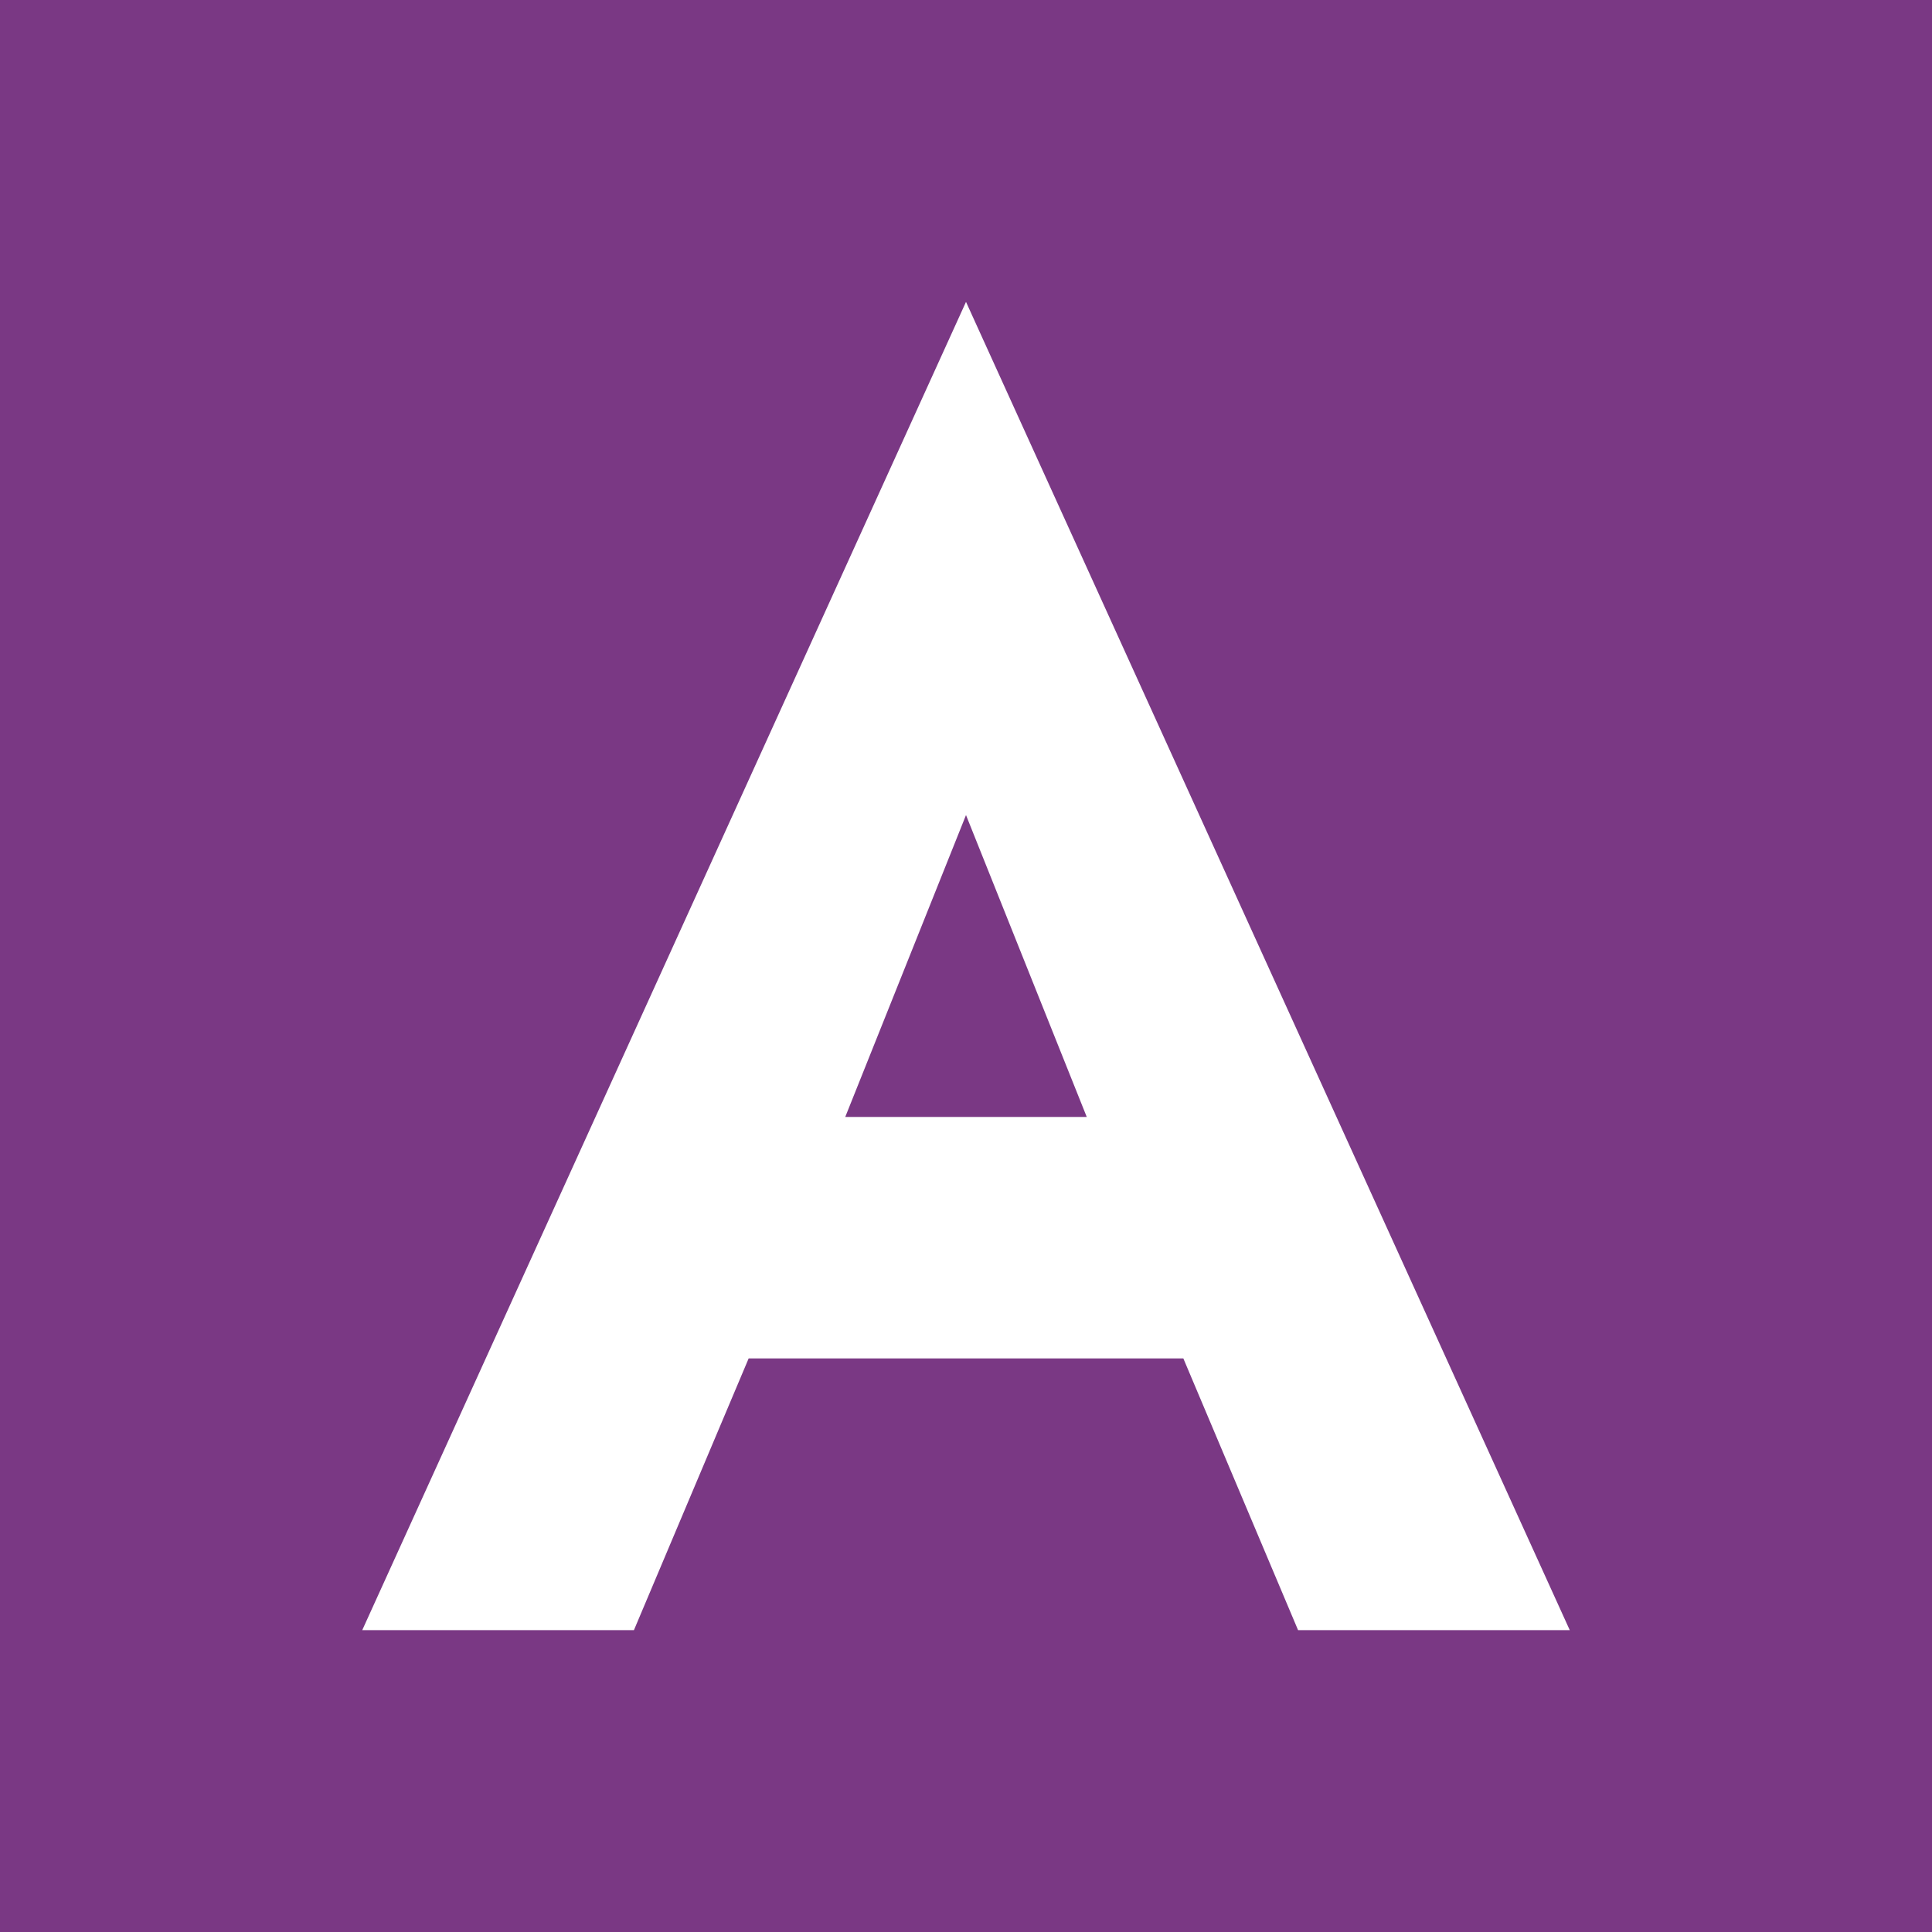
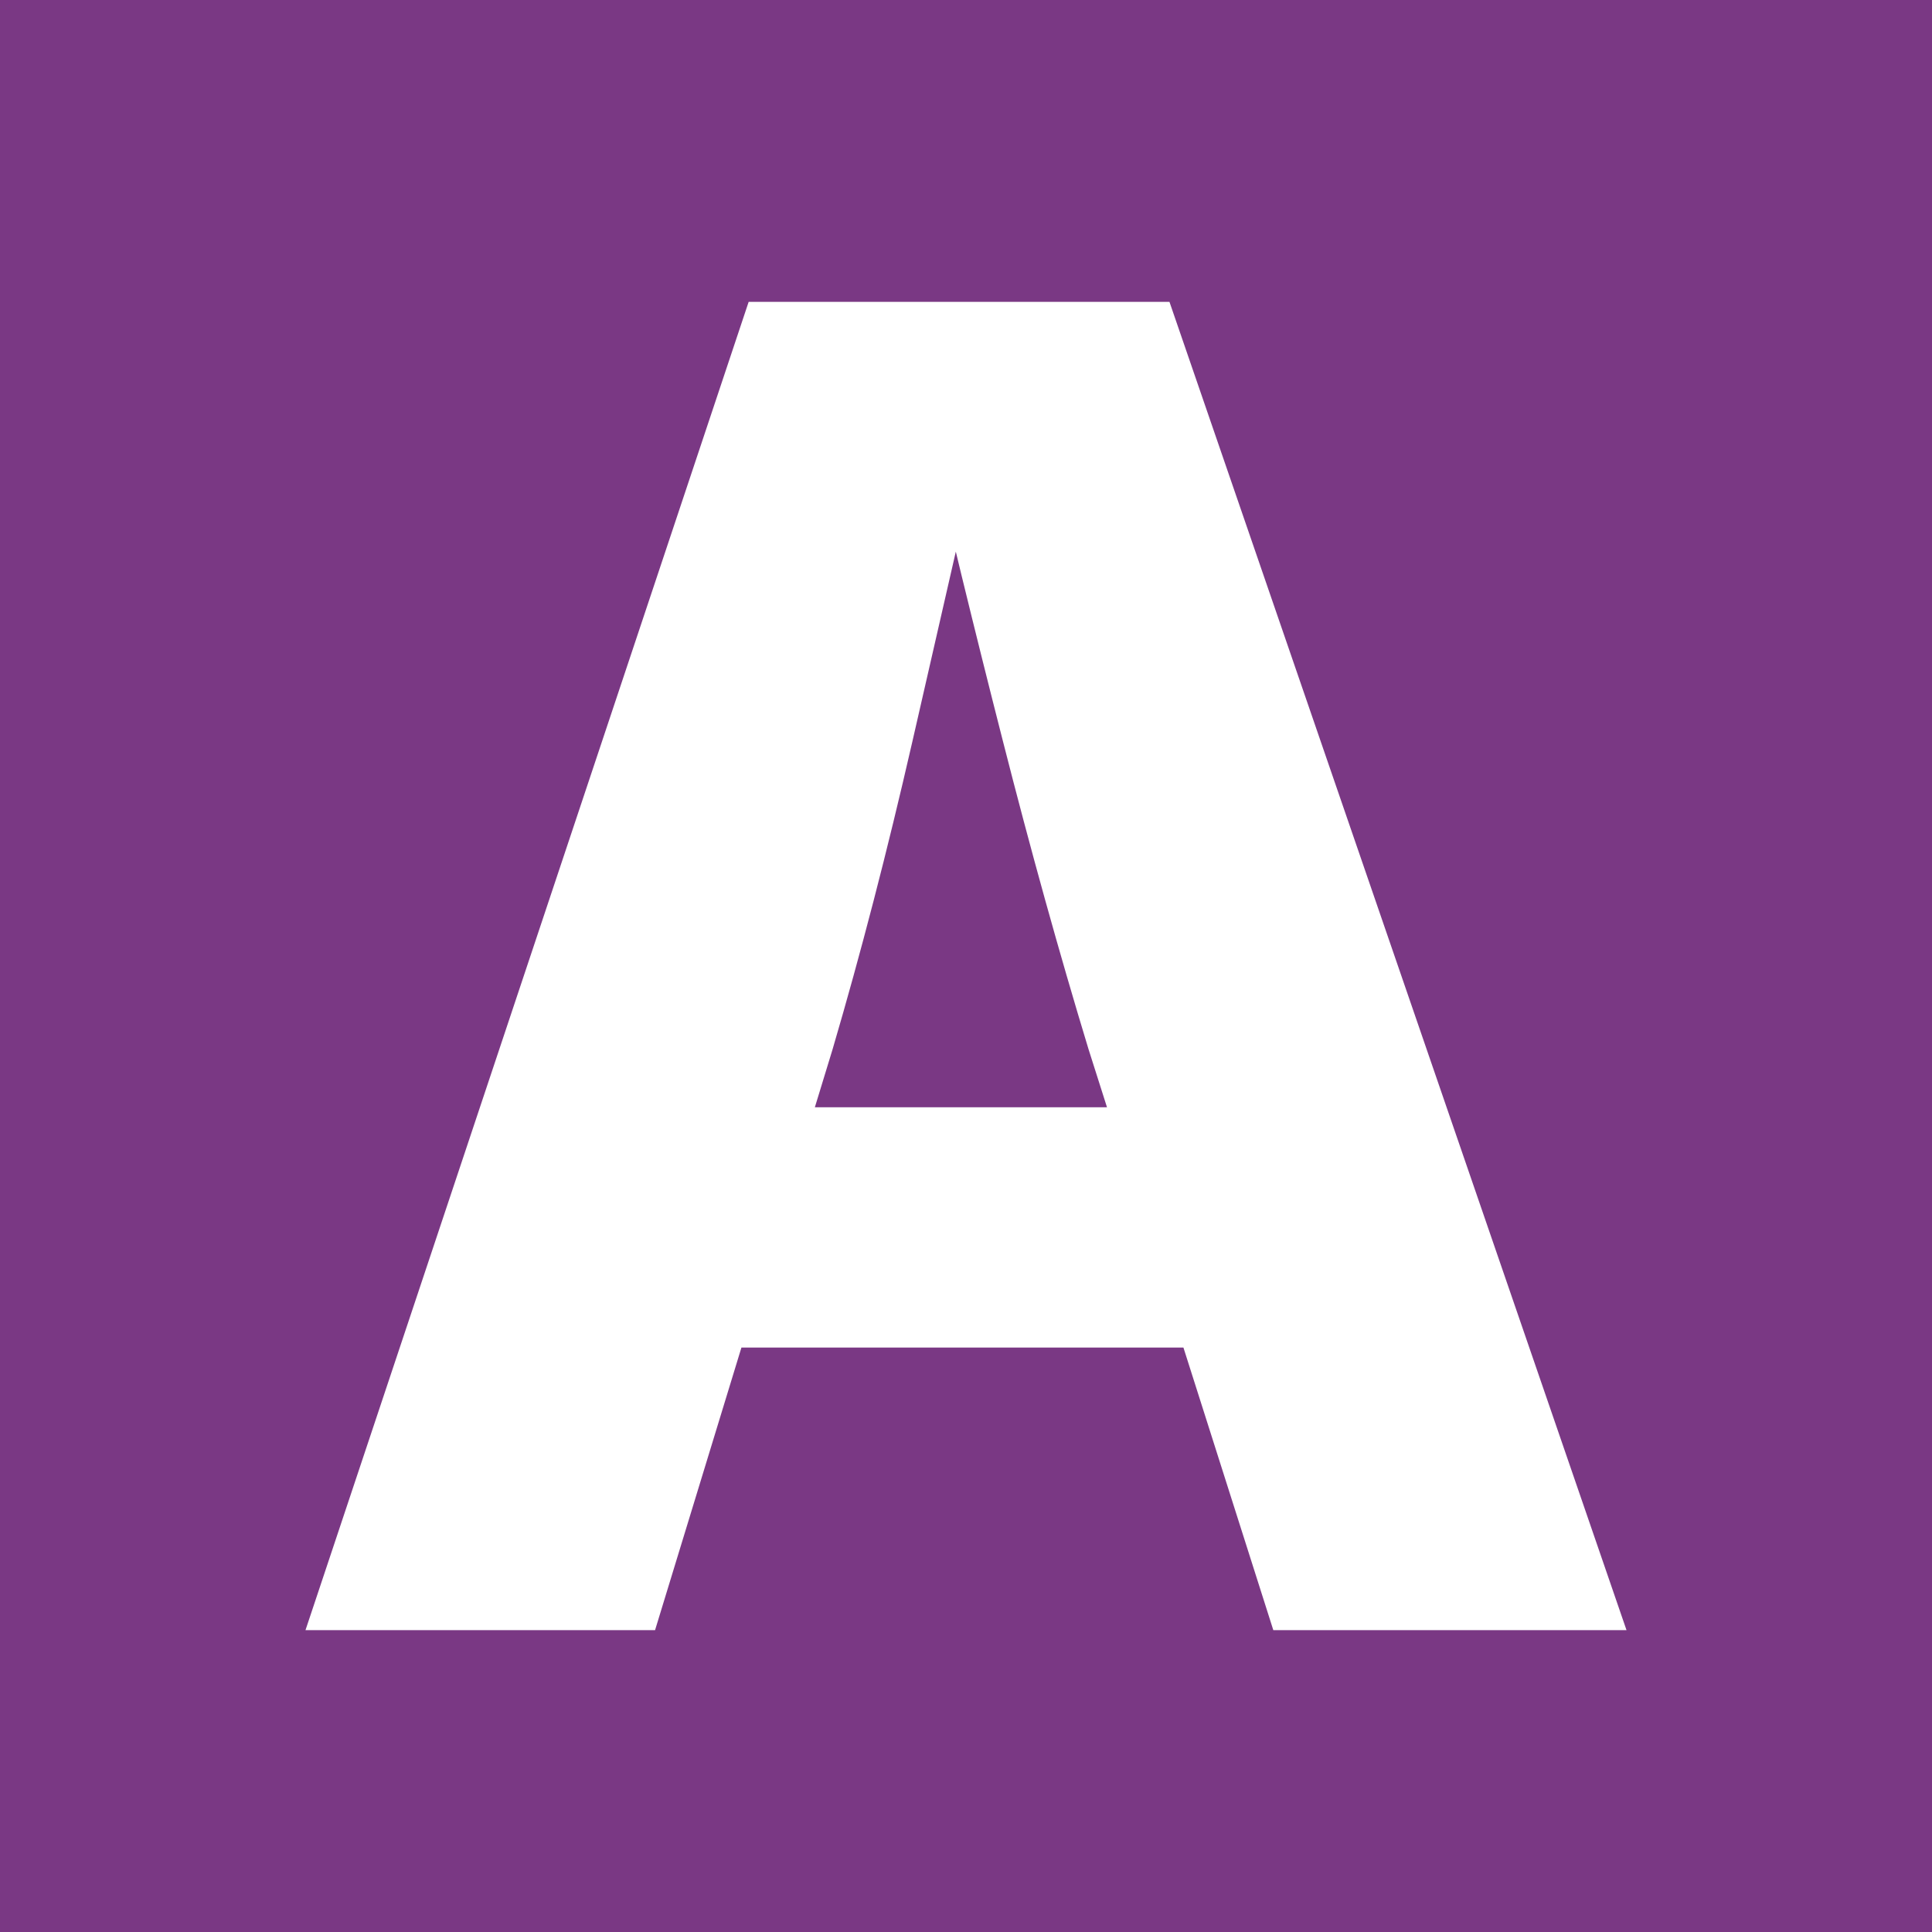
<svg xmlns="http://www.w3.org/2000/svg" viewBox="0 0 32 32">
  <rect width="32" height="32" fill="#7a3884" />
-   <path fill="#fff" fill-rule="evenodd" d="M16 5 26 27h-4.5l-1.9-4.5h-7.2L10.5 27H6Zm-2 13.5h4l-2-5z" />
+   <path fill="#fff" d="M5.06 27 12.4 5H19.37L26.94 27H21.09L18.03 17.38Q17.3 14.98 16.61 12.27Q15.92 9.57 15.24 6.65H16.4Q15.73 9.58 15.11 12.29Q14.49 15 13.79 17.38L10.85 27ZM10.04 22.32V18.34H21.96V22.32Z" />
</svg>
